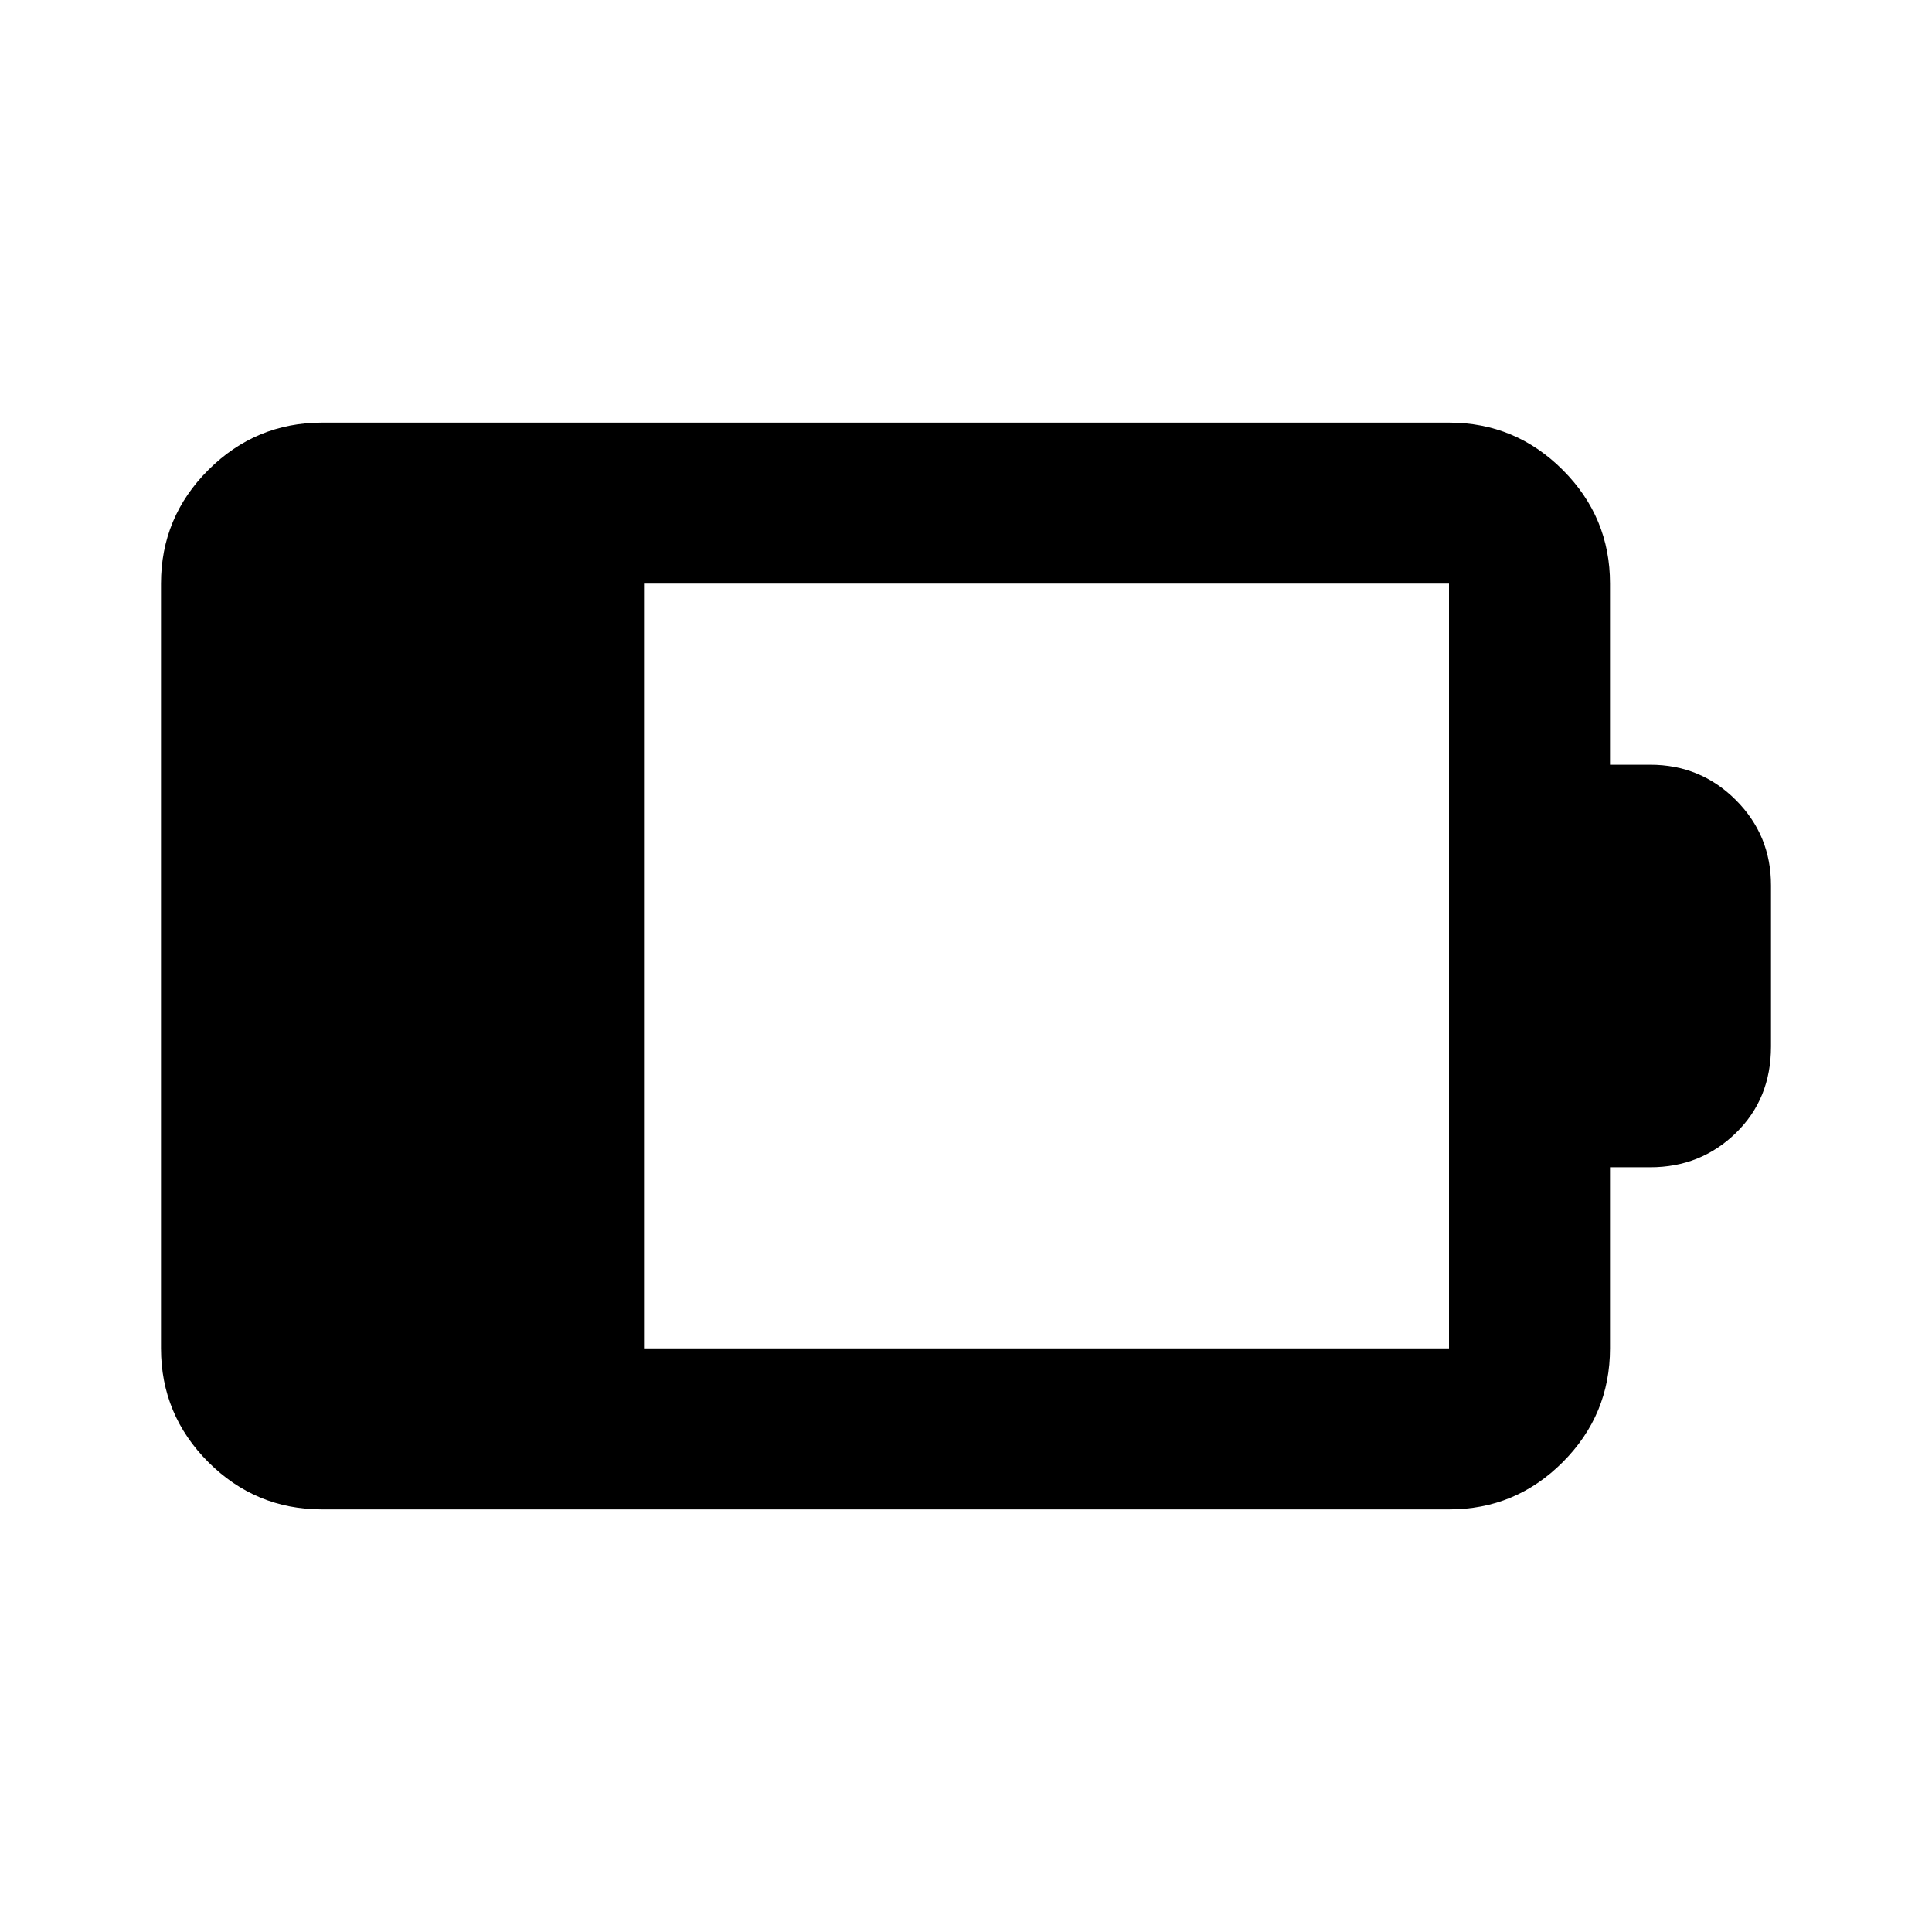
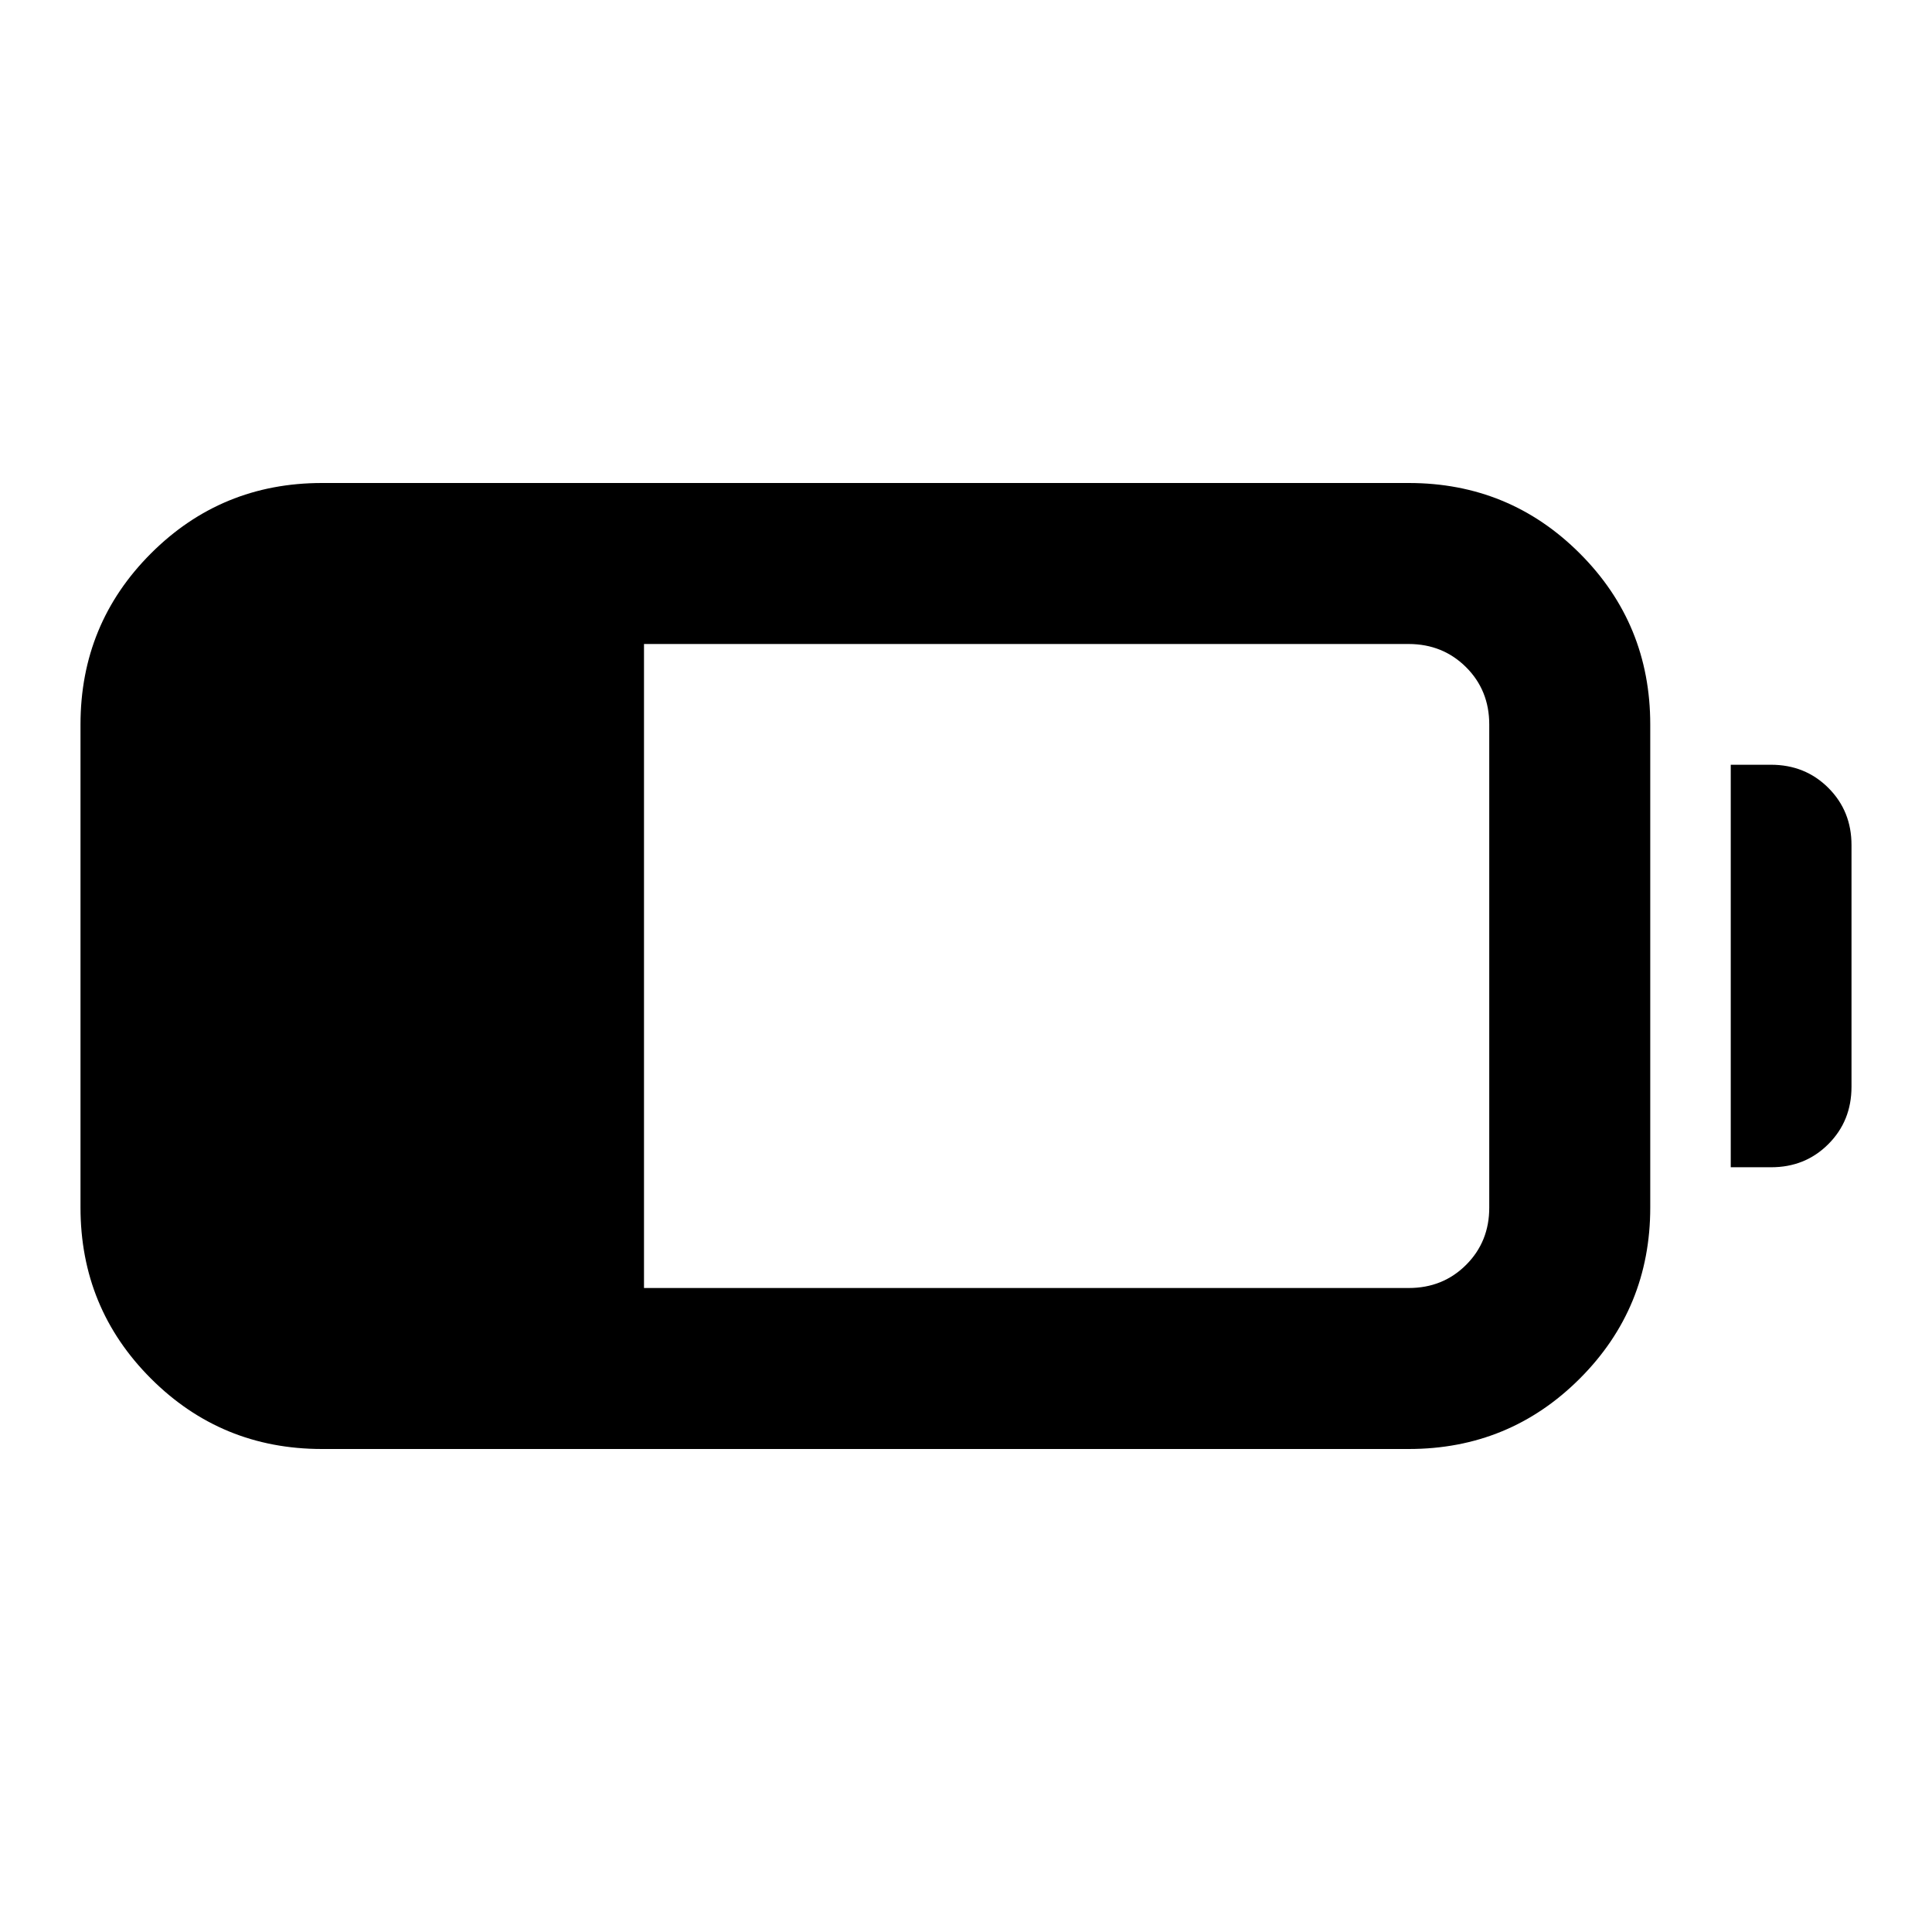
<svg xmlns="http://www.w3.org/2000/svg" viewBox="0 0 24 24" width="24" height="24">
-   <path fill="currentColor" d="M8 16.75h10v-9.5H8zm-4 2q-.825 0-1.412-.587T2 16.75v-9.5q0-.825.588-1.412T4 5.25h14q.825 0 1.413.588T20 7.25V9.5h.5q.625 0 1.063.438T22 11v2q0 .65-.437 1.075T20.5 14.5H20v2.25q0 .825-.587 1.413T18 18.75z" />
+   <path fill="currentColor" d="M4 18q-1.25 0-2.125-.875T1 15V9q0-1.25.875-2.125T4 6h13.5q1.25 0 2.125.875T20.5 9v6q0 1.25-.875 2.125T17.5 18zm4-2h9.5q.425 0 .713-.288T18.5 15V9q0-.425-.288-.712T17.5 8H8zm13.5-1.5v-5h.5q.425 0 .713.288T23 10.5v3q0 .425-.288.713T22 14.5z" />
</svg>
